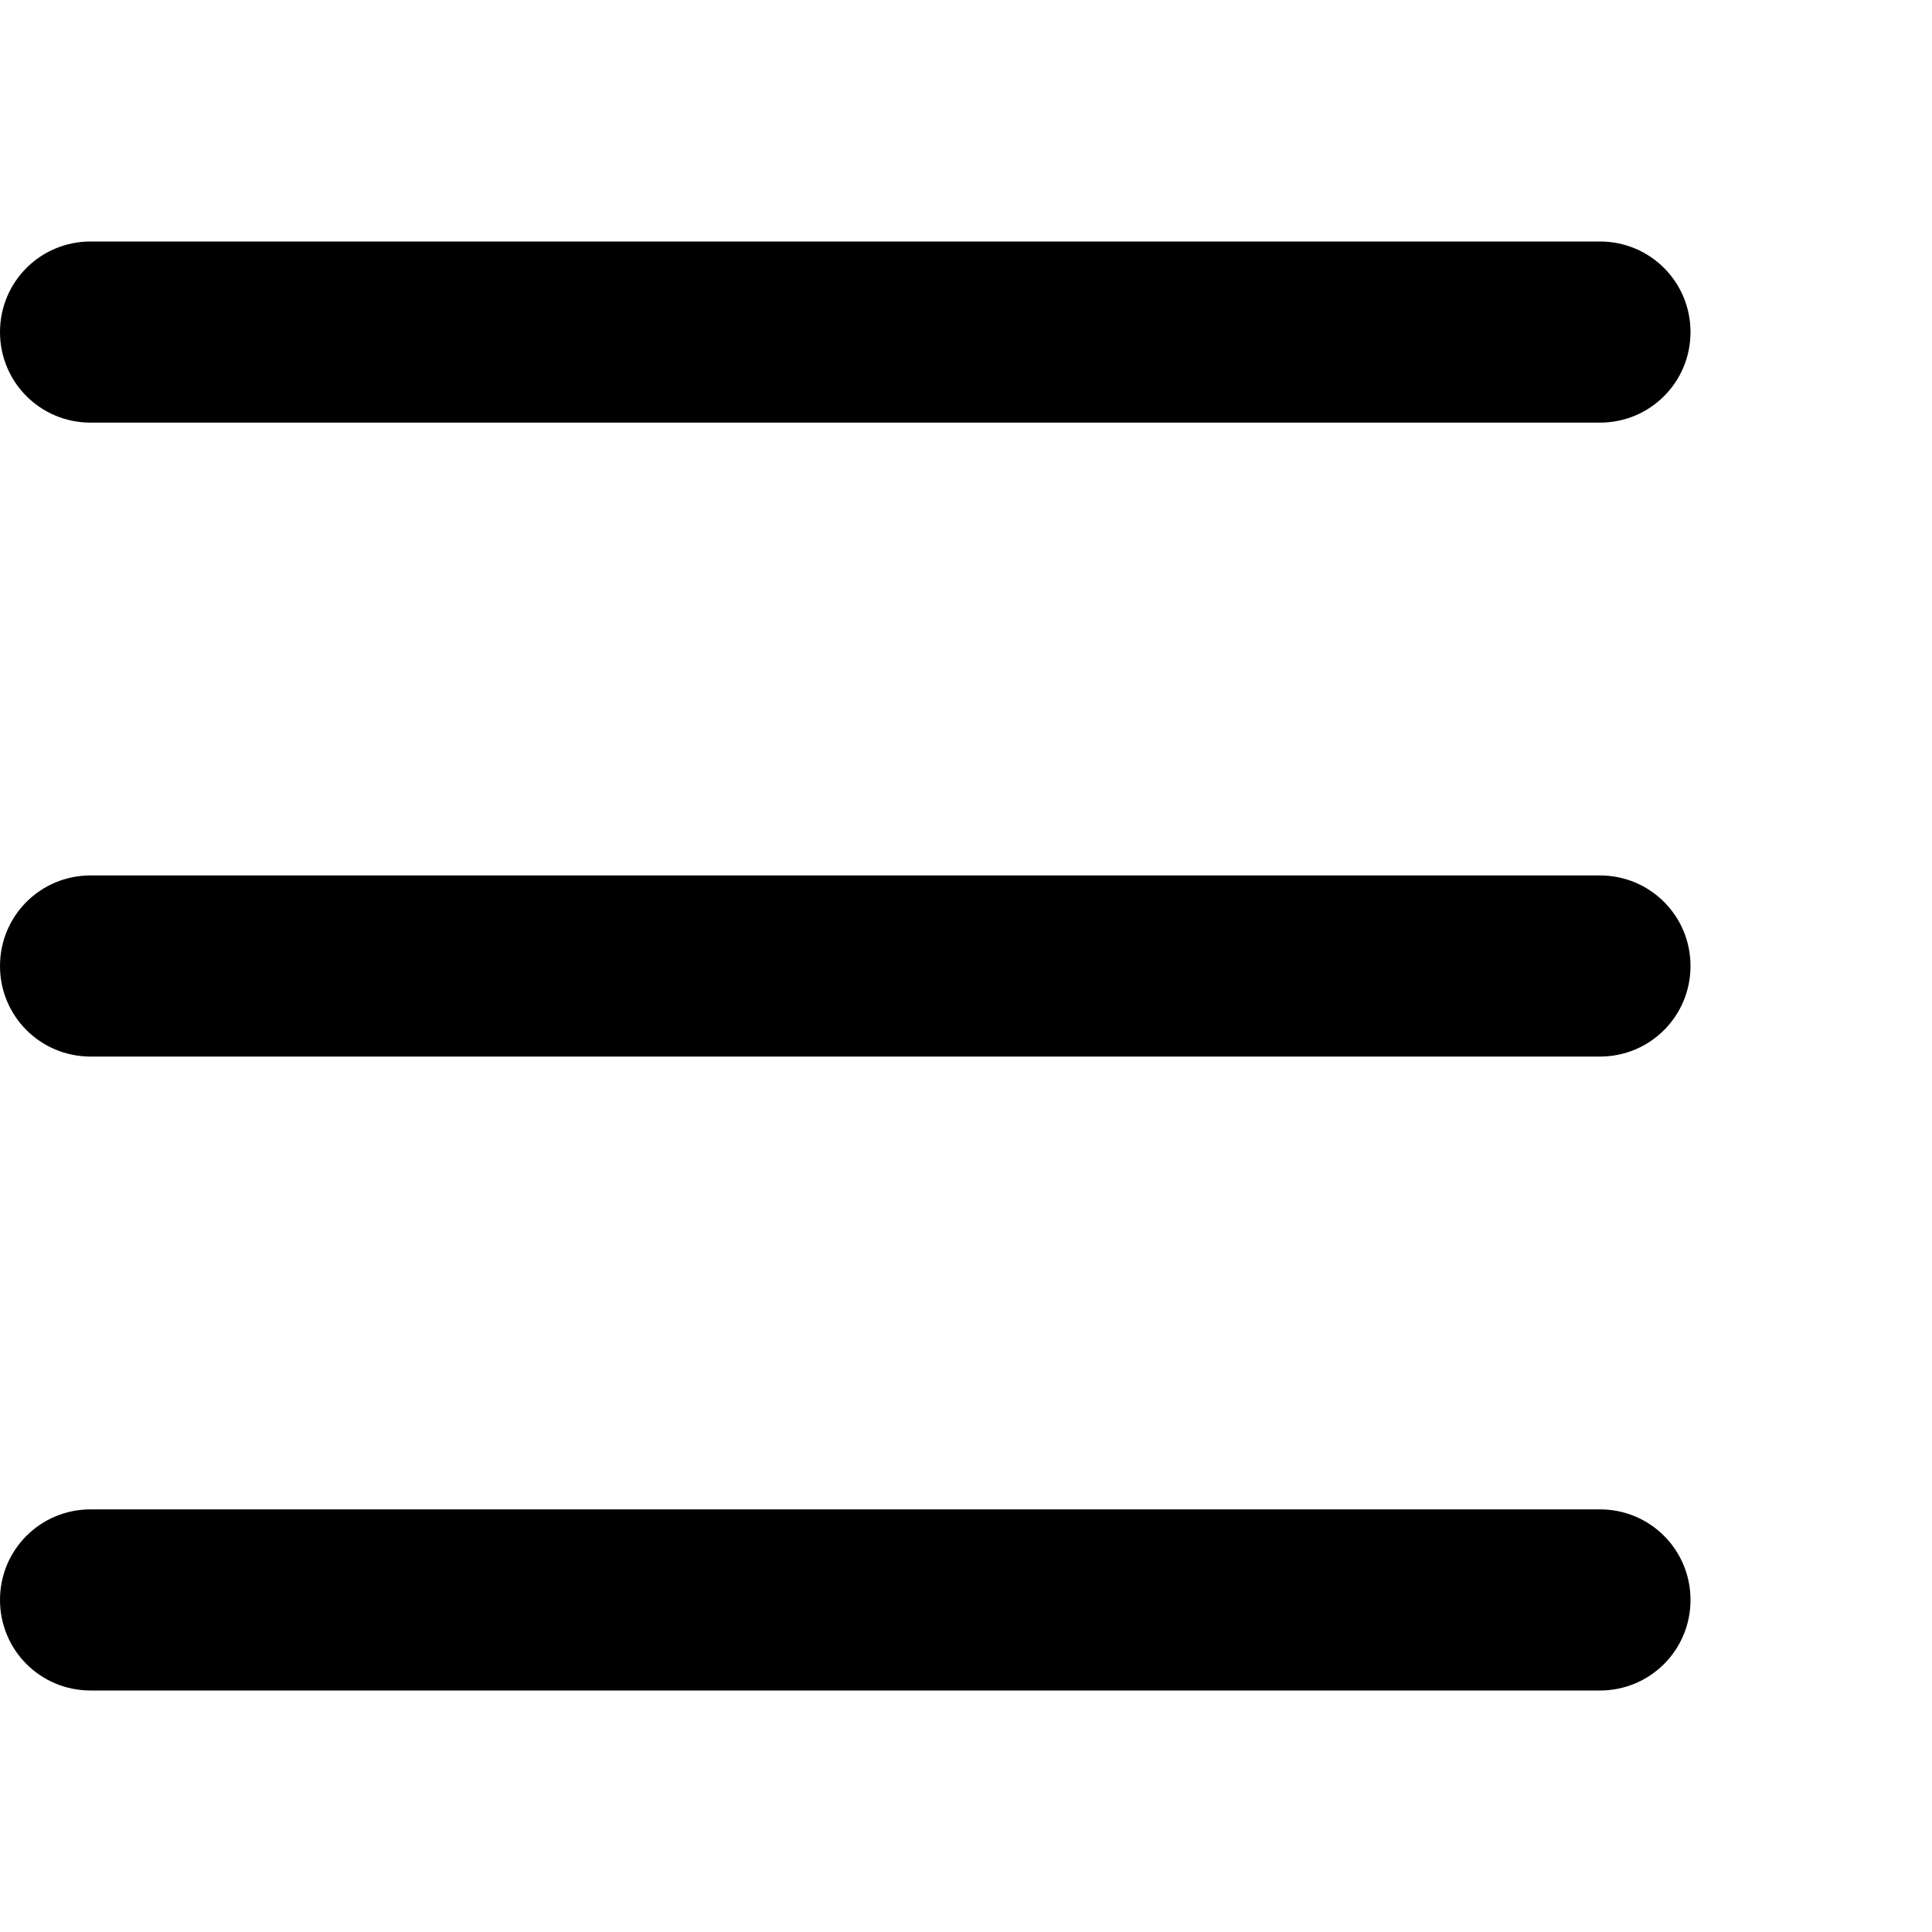
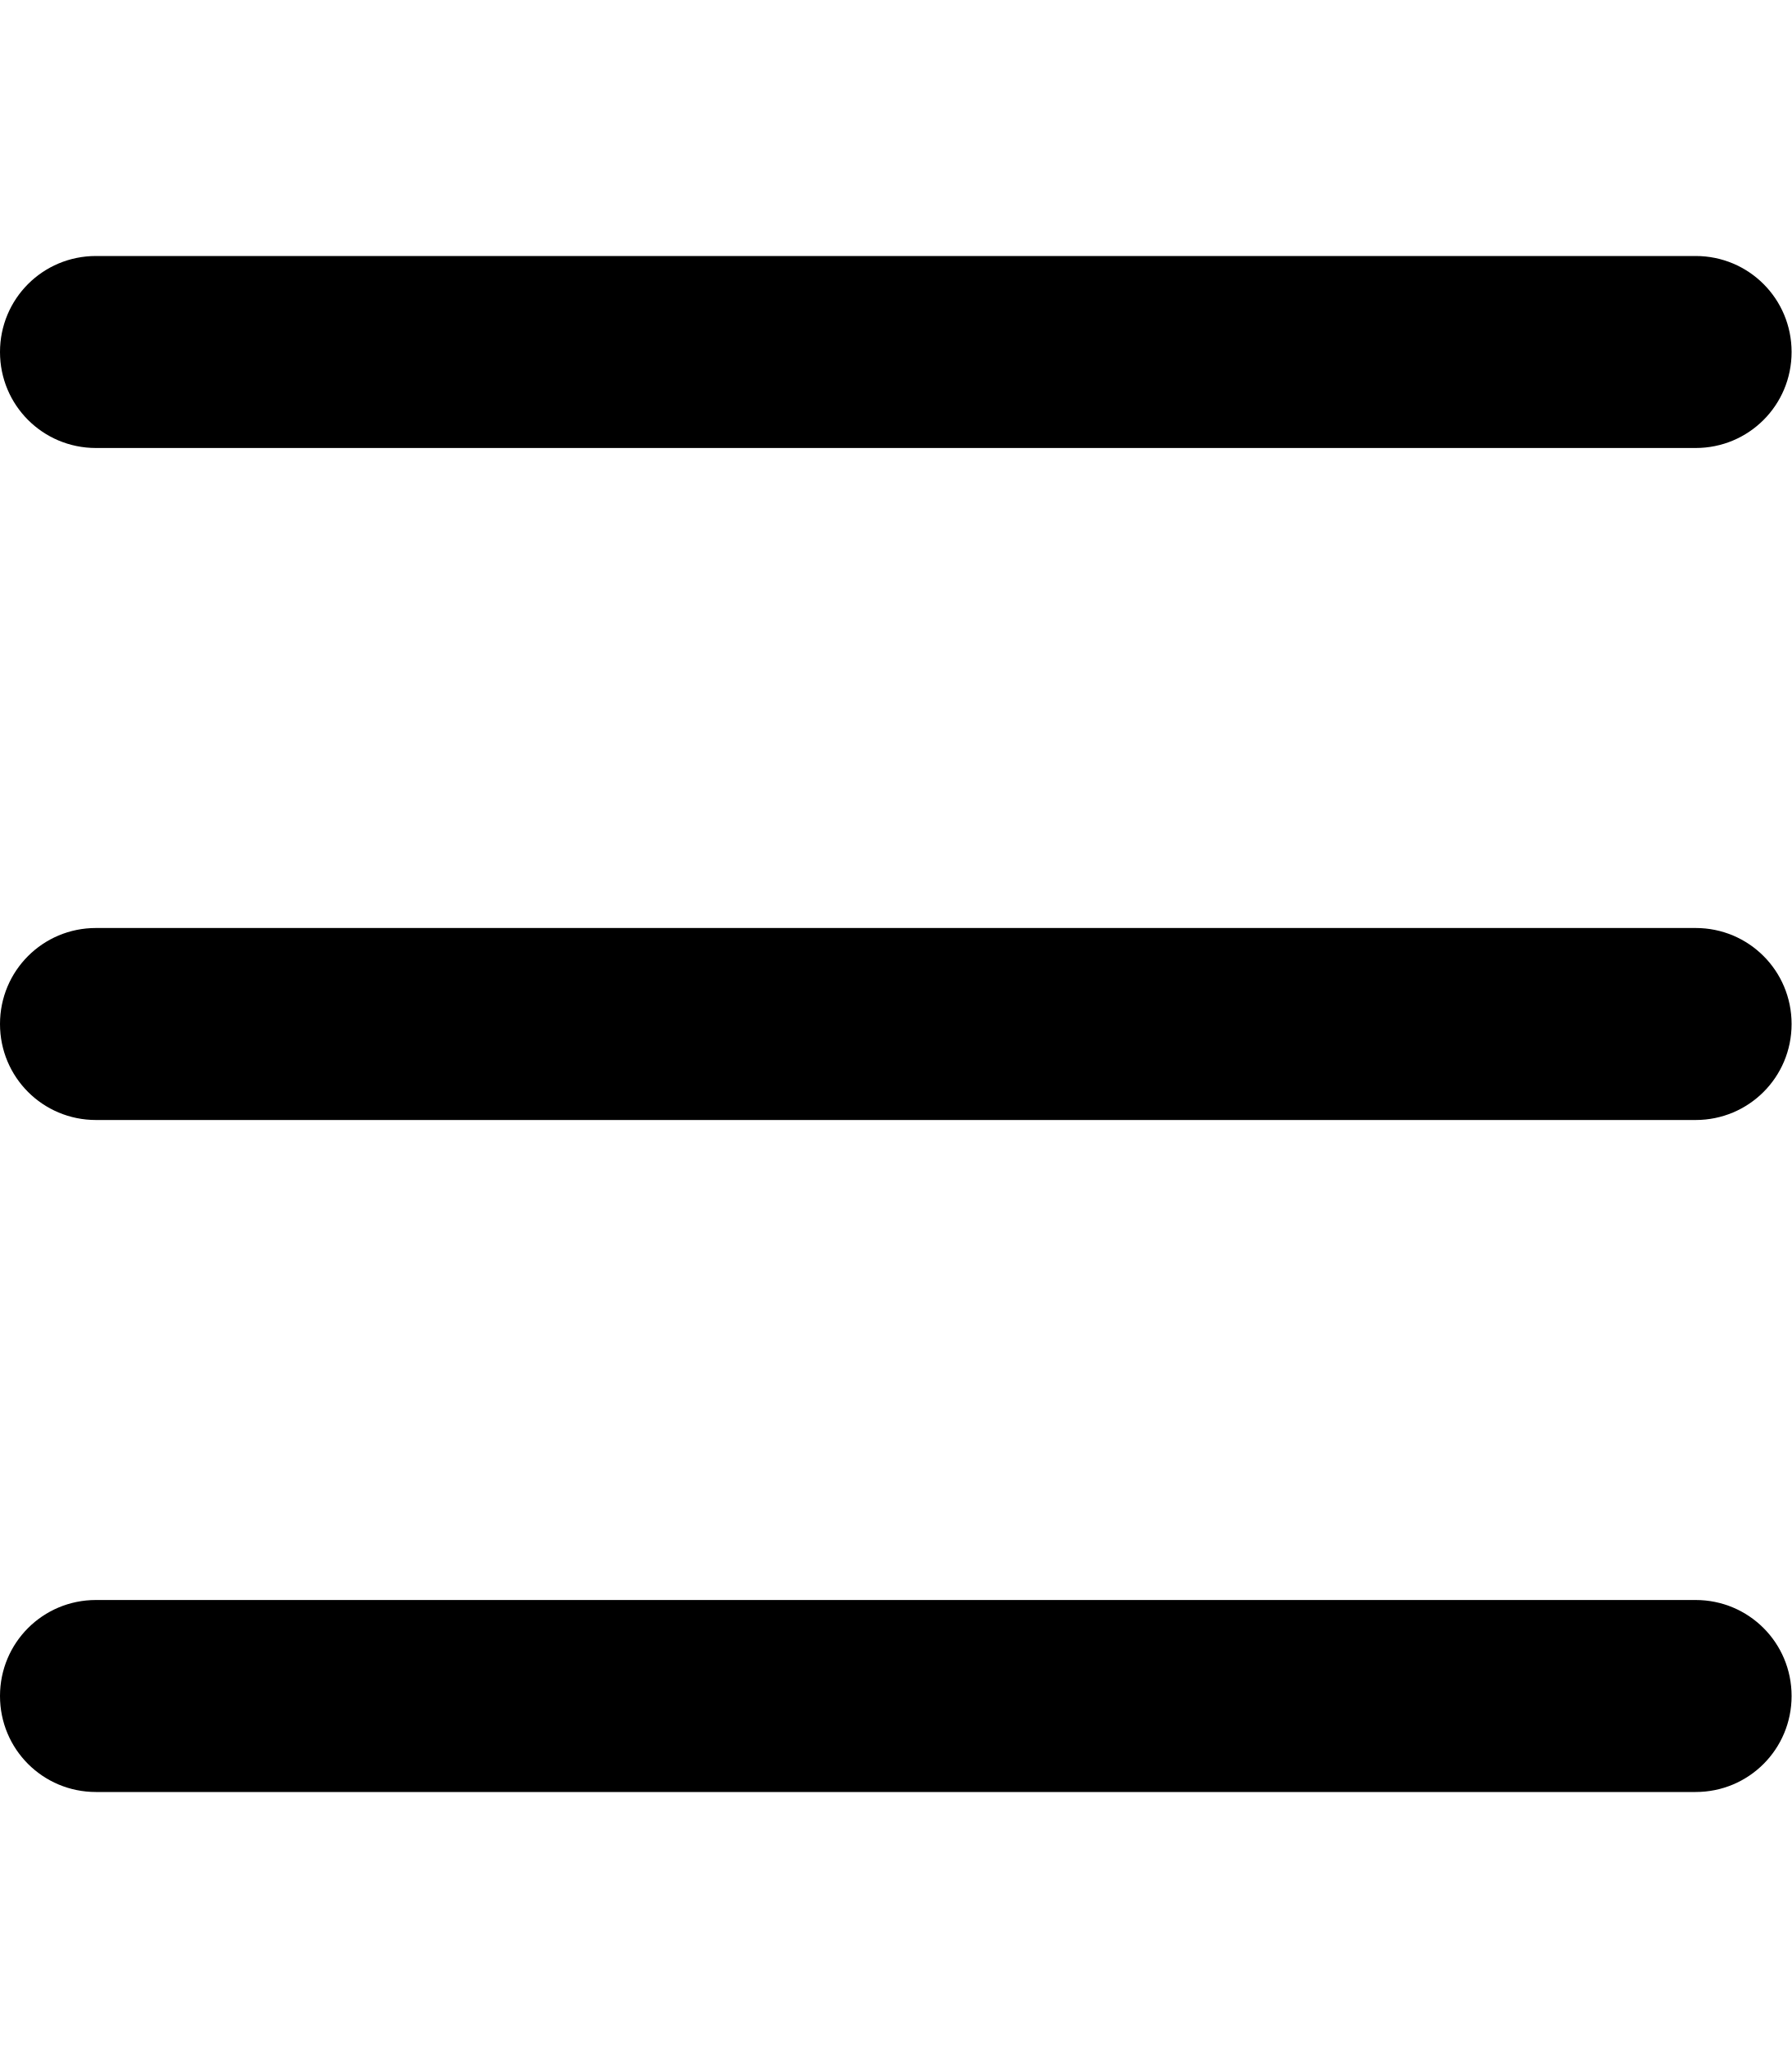
- <svg xmlns="http://www.w3.org/2000/svg" viewBox="0 0 512 512">
+ <svg xmlns="http://www.w3.org/2000/svg" viewBox="0 0 448 512">
  <path fill="currentColor" d="M0 88C0 74.7 10.7 64 24 64l400 0c13.3 0 24 10.7 24 24s-10.7 24-24 24L24 112C10.7 112 0 101.3 0 88zM0 256c0-13.3 10.7-24 24-24l400 0c13.3 0 24 10.7 24 24s-10.7 24-24 24L24 280c-13.3 0-24-10.7-24-24zM448 424c0 13.3-10.7 24-24 24L24 448c-13.3 0-24-10.7-24-24s10.7-24 24-24l400 0c13.3 0 24 10.7 24 24z" />
</svg>
